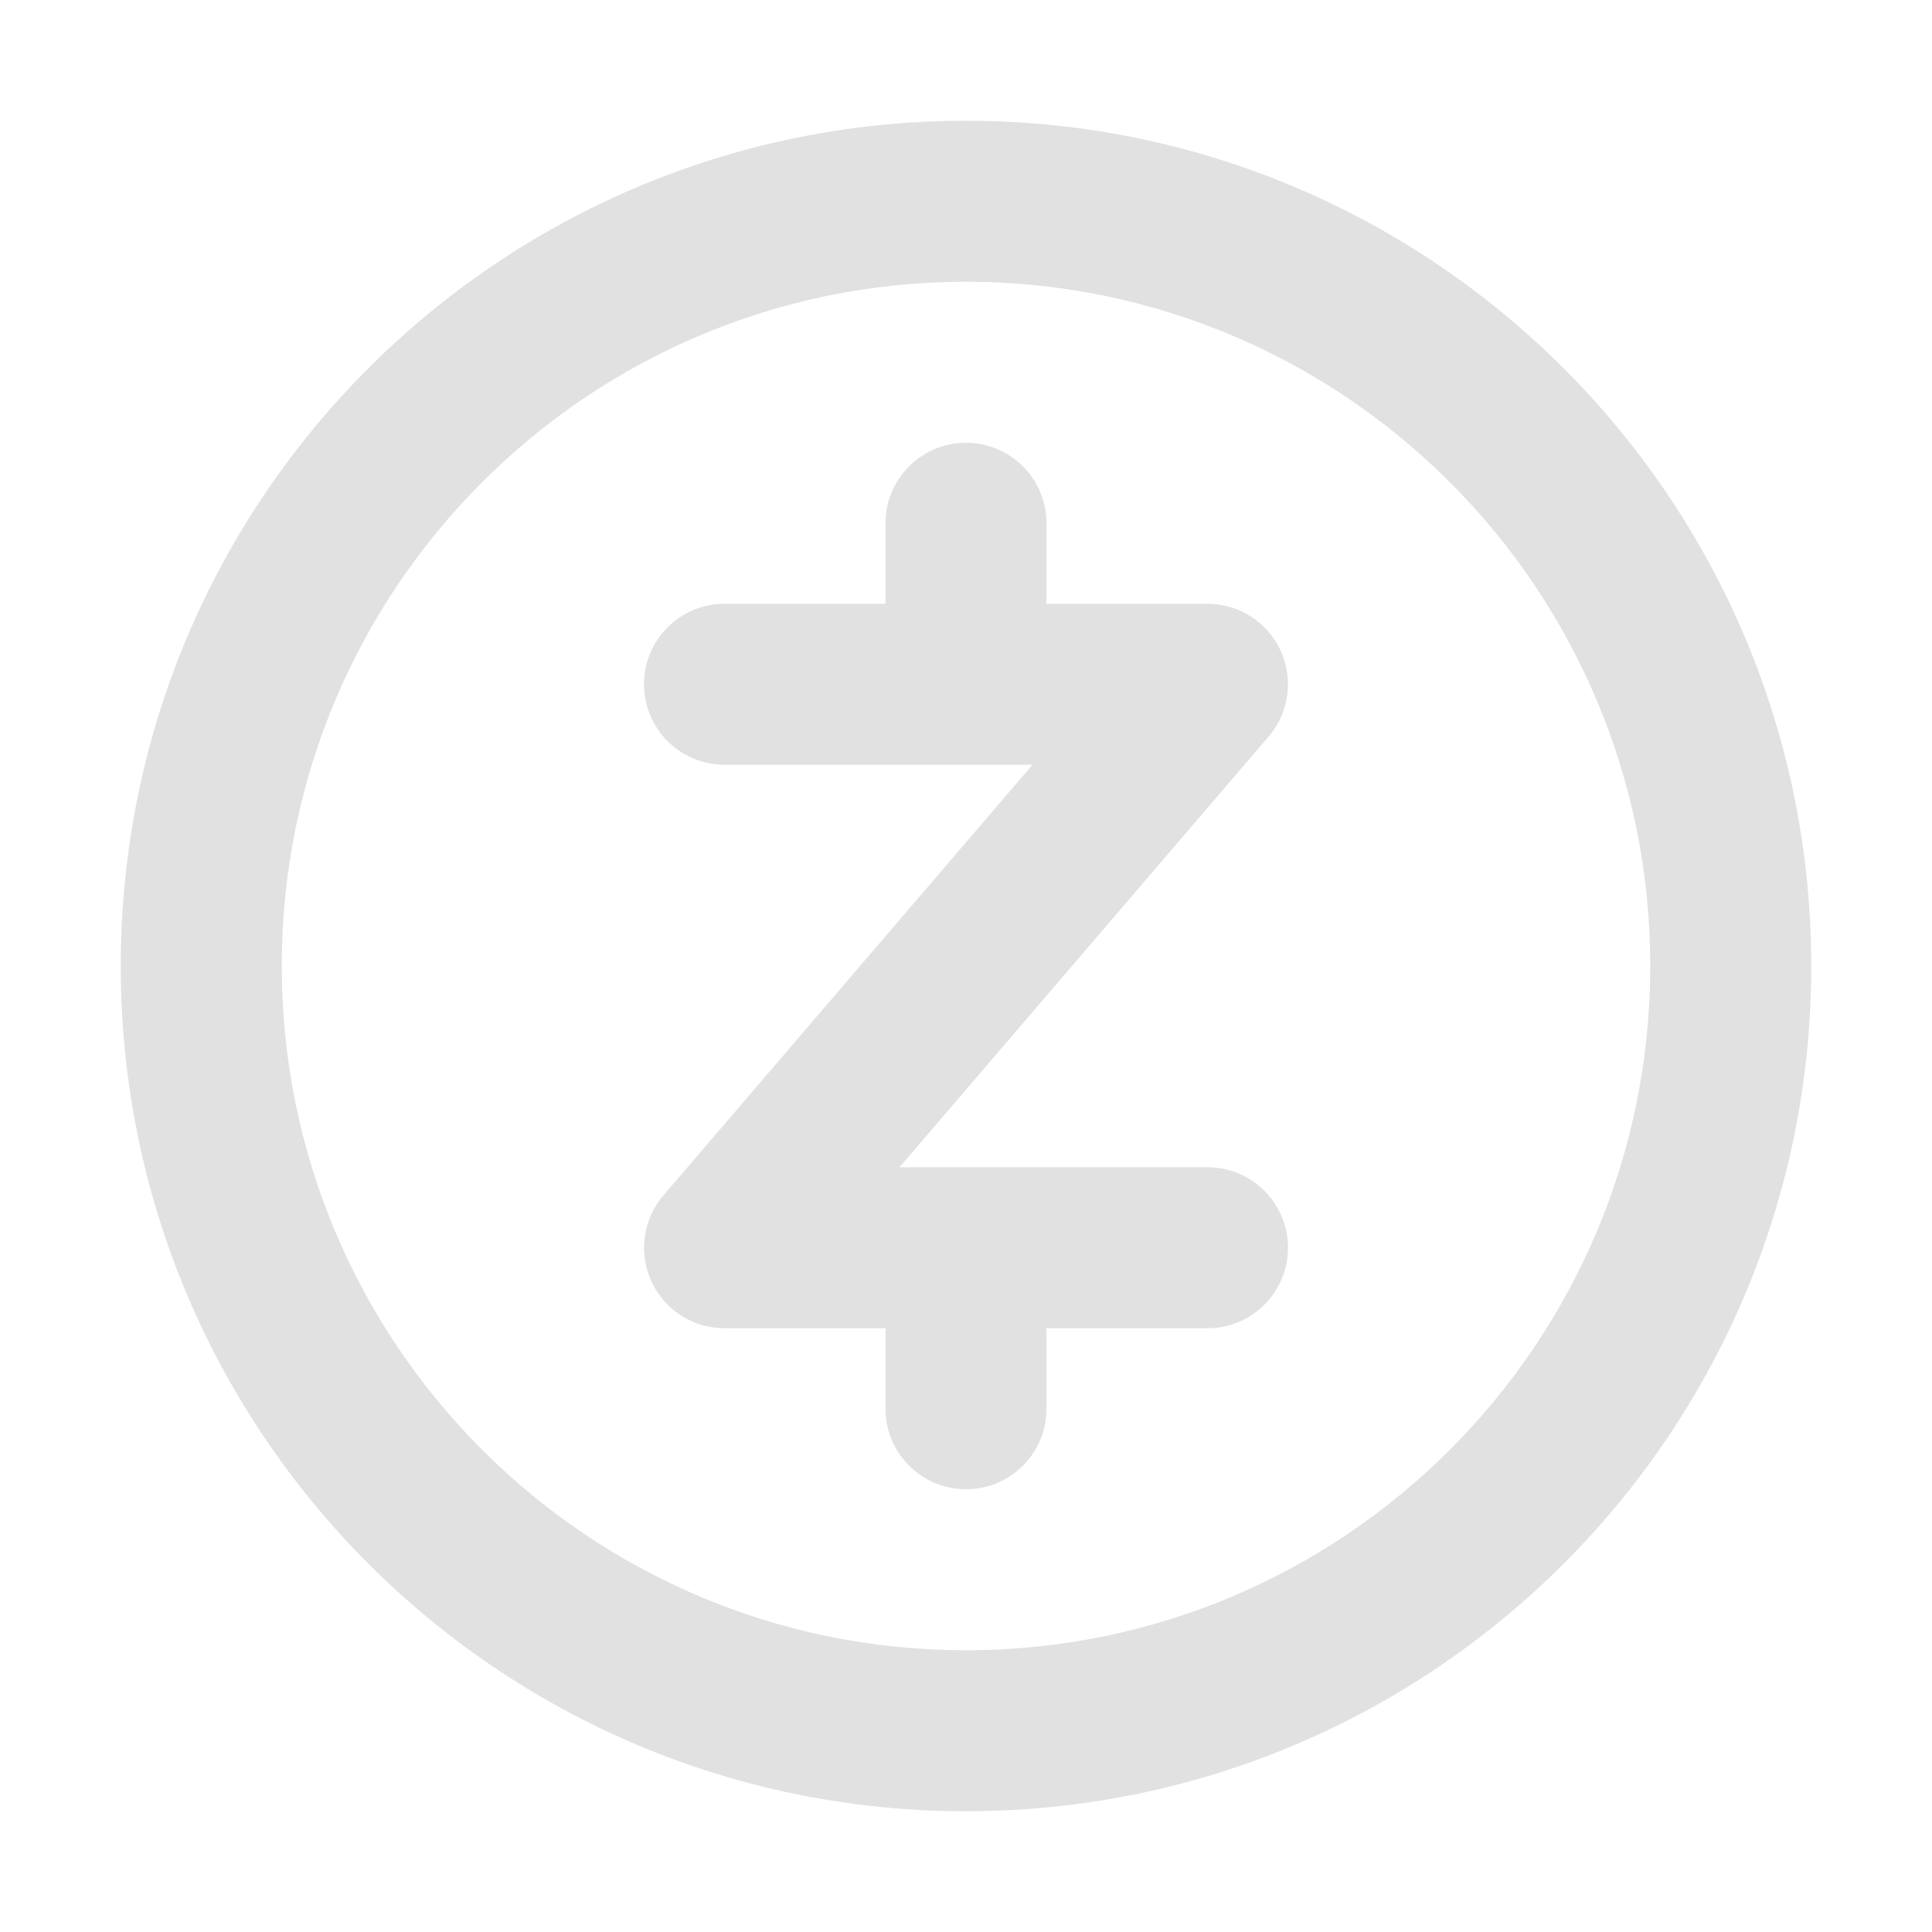
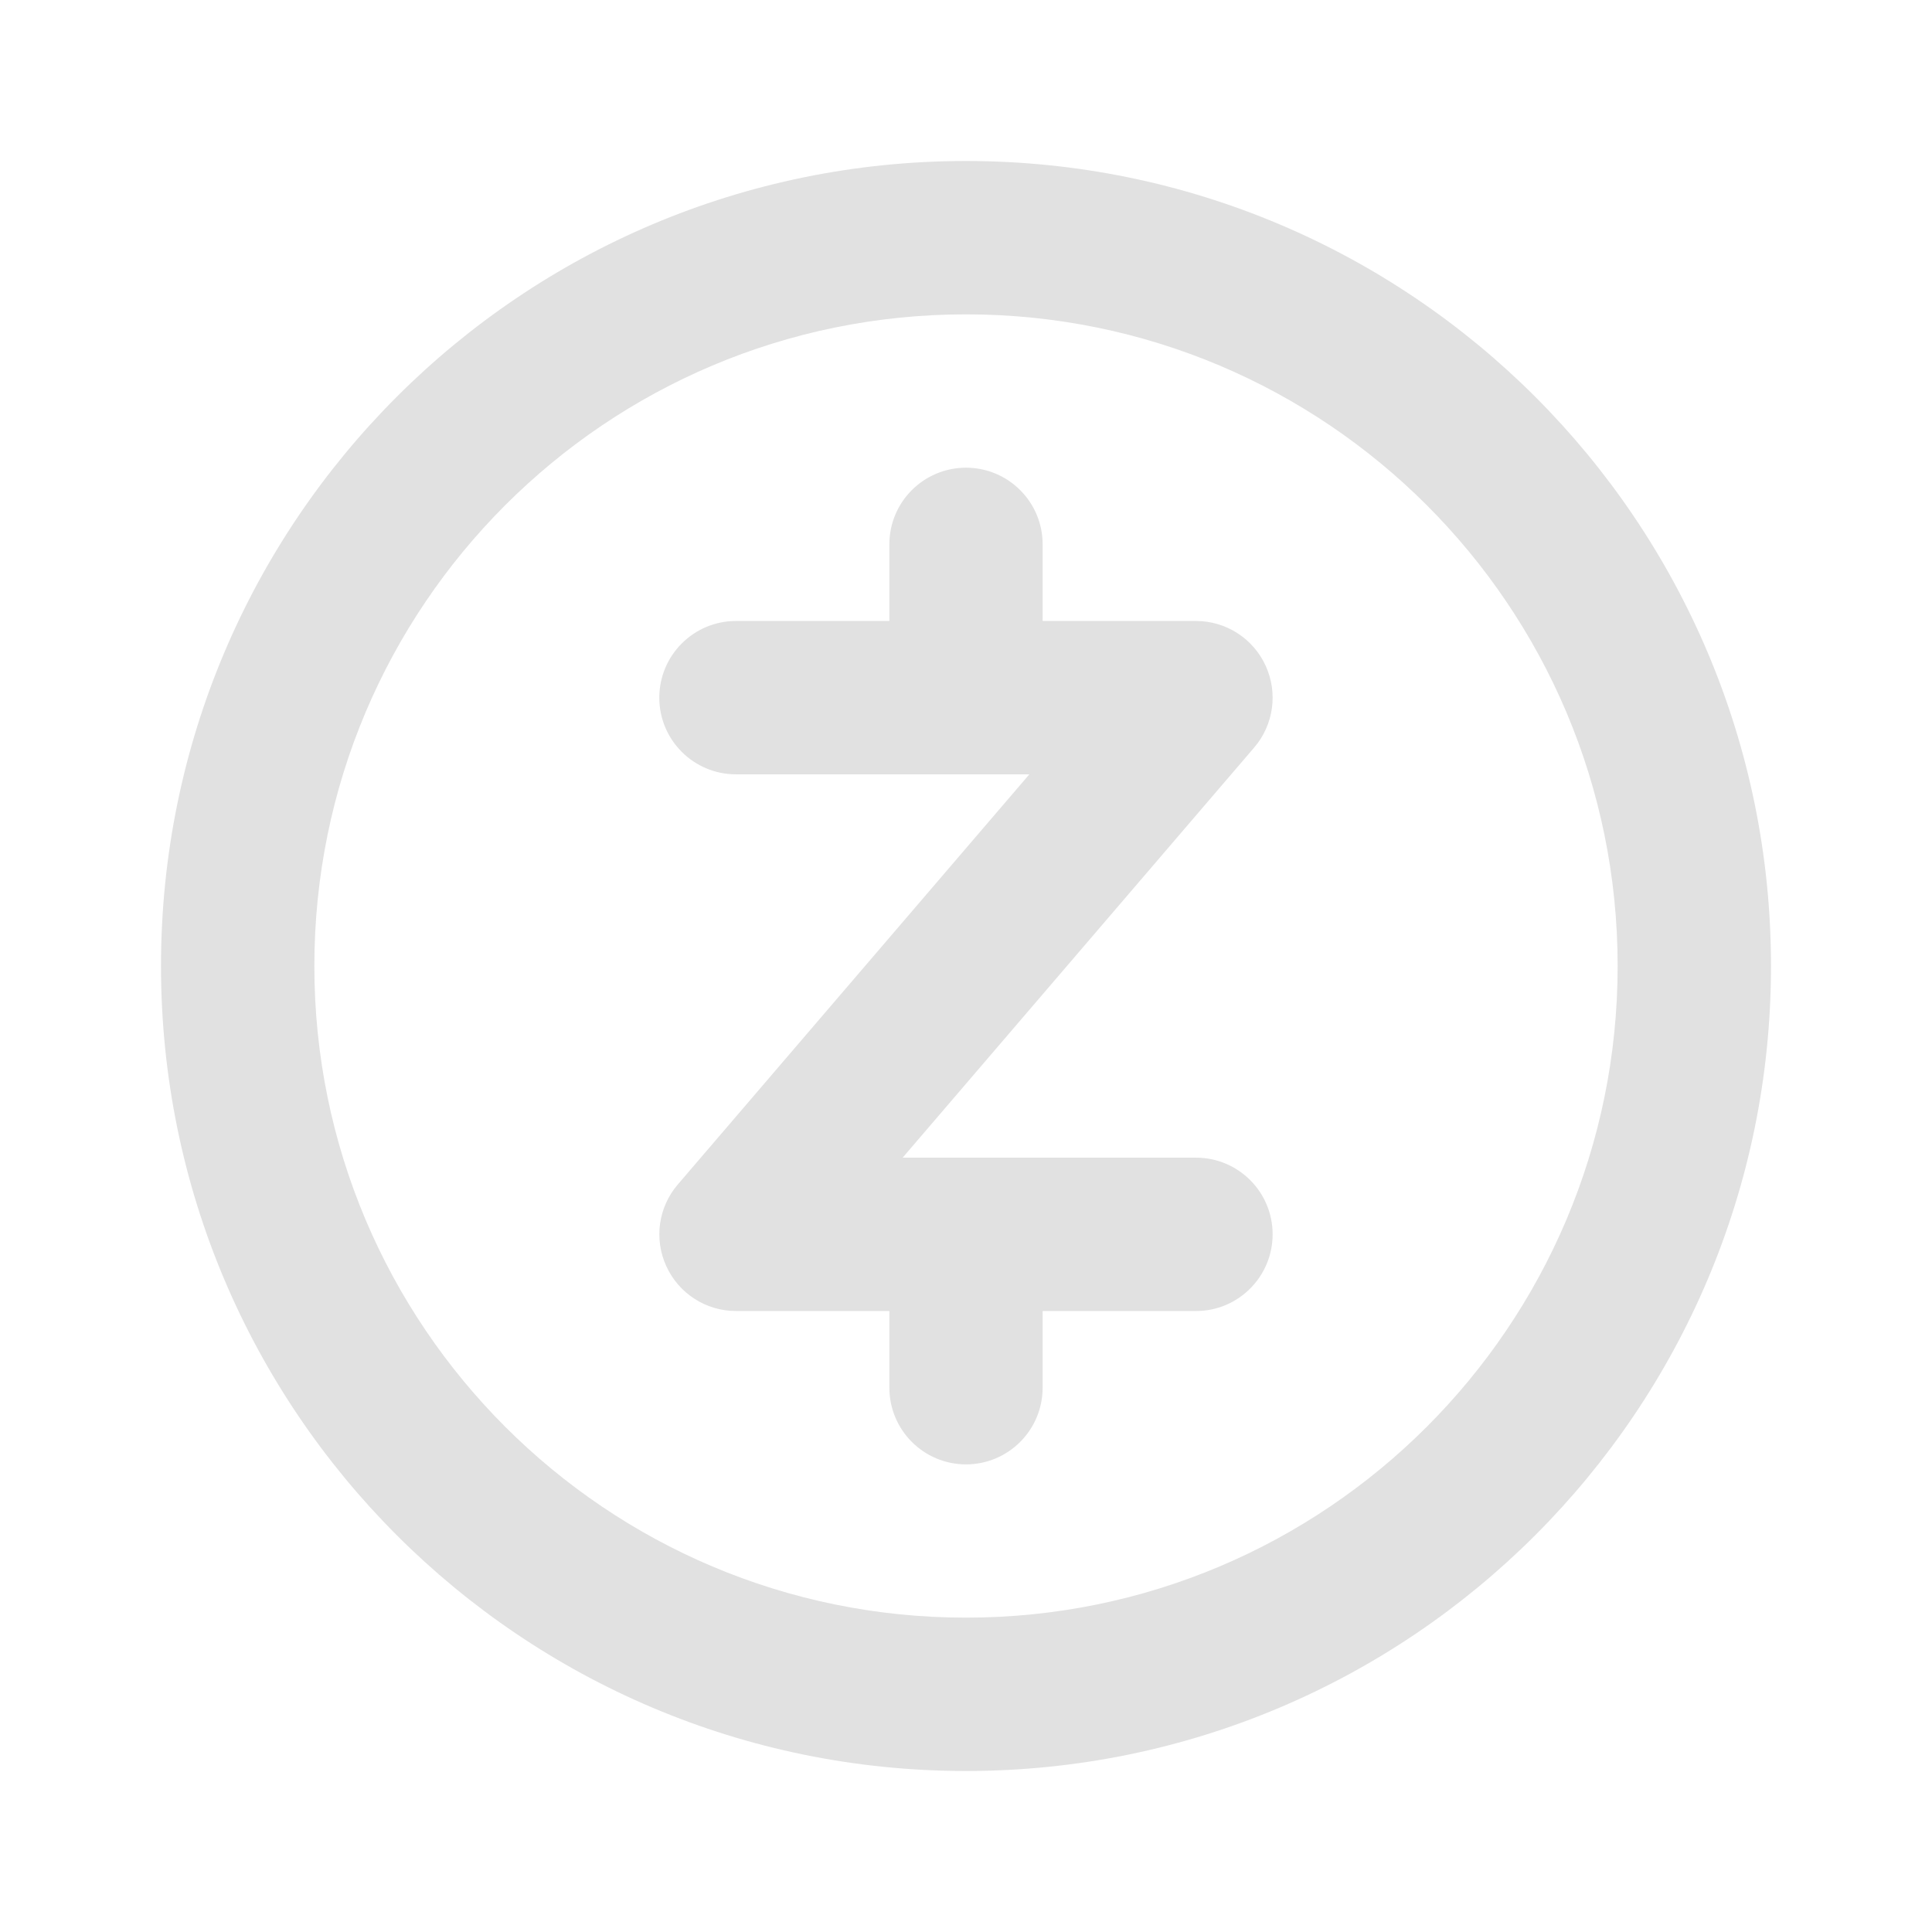
<svg xmlns="http://www.w3.org/2000/svg" width="24" height="24" viewBox="0 0 24 24" fill="none">
-   <path d="M12 5.5C12.552 5.5 13 5.948 13 6.5V7.5H15C15.39 7.5 15.745 7.727 15.908 8.082C16.071 8.437 16.013 8.854 15.759 9.15L11.174 14.5H15C15.552 14.5 16 14.948 16 15.5C16 16.052 15.552 16.5 15 16.5H13V17.5C13 18.052 12.552 18.5 12 18.5C11.448 18.5 11 18.052 11 17.5V16.5H9C8.61 16.5 8.255 16.273 8.092 15.918C7.929 15.563 7.987 15.146 8.241 14.85L12.826 9.5H9C8.448 9.5 8 9.052 8 8.5C8 7.948 8.448 7.5 9 7.5H11V6.5C11 5.948 11.448 5.5 12 5.5Z" fill="#E1E1E1" />
-   <path fill-rule="evenodd" clip-rule="evenodd" d="M12 1.5C17.799 1.5 22.5 6.201 22.5 12C22.5 17.799 17.799 22.5 12 22.5C6.201 22.5 1.5 17.799 1.5 12C1.5 6.201 6.201 1.5 12 1.5ZM12 3.5C7.306 3.5 3.5 7.306 3.5 12C3.5 16.694 7.306 20.5 12 20.5C16.694 20.5 20.5 16.694 20.5 12C20.5 7.306 16.694 3.5 12 3.5Z" fill="#E1E1E1" />
+   <path d="M12 5.81C12.526 5.81 12.952 6.236 12.952 6.762V7.714H14.857C15.229 7.714 15.567 7.931 15.722 8.269C15.877 8.607 15.822 9.004 15.58 9.286L11.213 14.381H14.857C15.383 14.381 15.809 14.807 15.809 15.333C15.809 15.859 15.383 16.286 14.857 16.286H12.952V17.238C12.952 17.764 12.526 18.191 12 18.191C11.474 18.191 11.048 17.764 11.048 17.238V16.286H9.143C8.771 16.286 8.433 16.069 8.278 15.731C8.122 15.393 8.178 14.996 8.42 14.714L12.787 9.619H9.143C8.617 9.619 8.19 9.193 8.19 8.667C8.19 8.141 8.617 7.714 9.143 7.714H11.048V6.762C11.048 6.236 11.474 5.81 12 5.81Z" fill="#E1E1E1" />
+   <path fill-rule="evenodd" clip-rule="evenodd" d="M12 2C17.523 2 22 6.477 22 12C22 17.523 17.523 22 12 22C6.477 22 2 17.523 2 12C2 6.477 6.477 2 12 2ZM12 3.905C7.529 3.905 3.905 7.529 3.905 12C3.905 16.471 7.529 20.095 12 20.095C16.471 20.095 20.095 16.471 20.095 12C20.095 7.529 16.471 3.905 12 3.905Z" fill="#E1E1E1" />
</svg>
